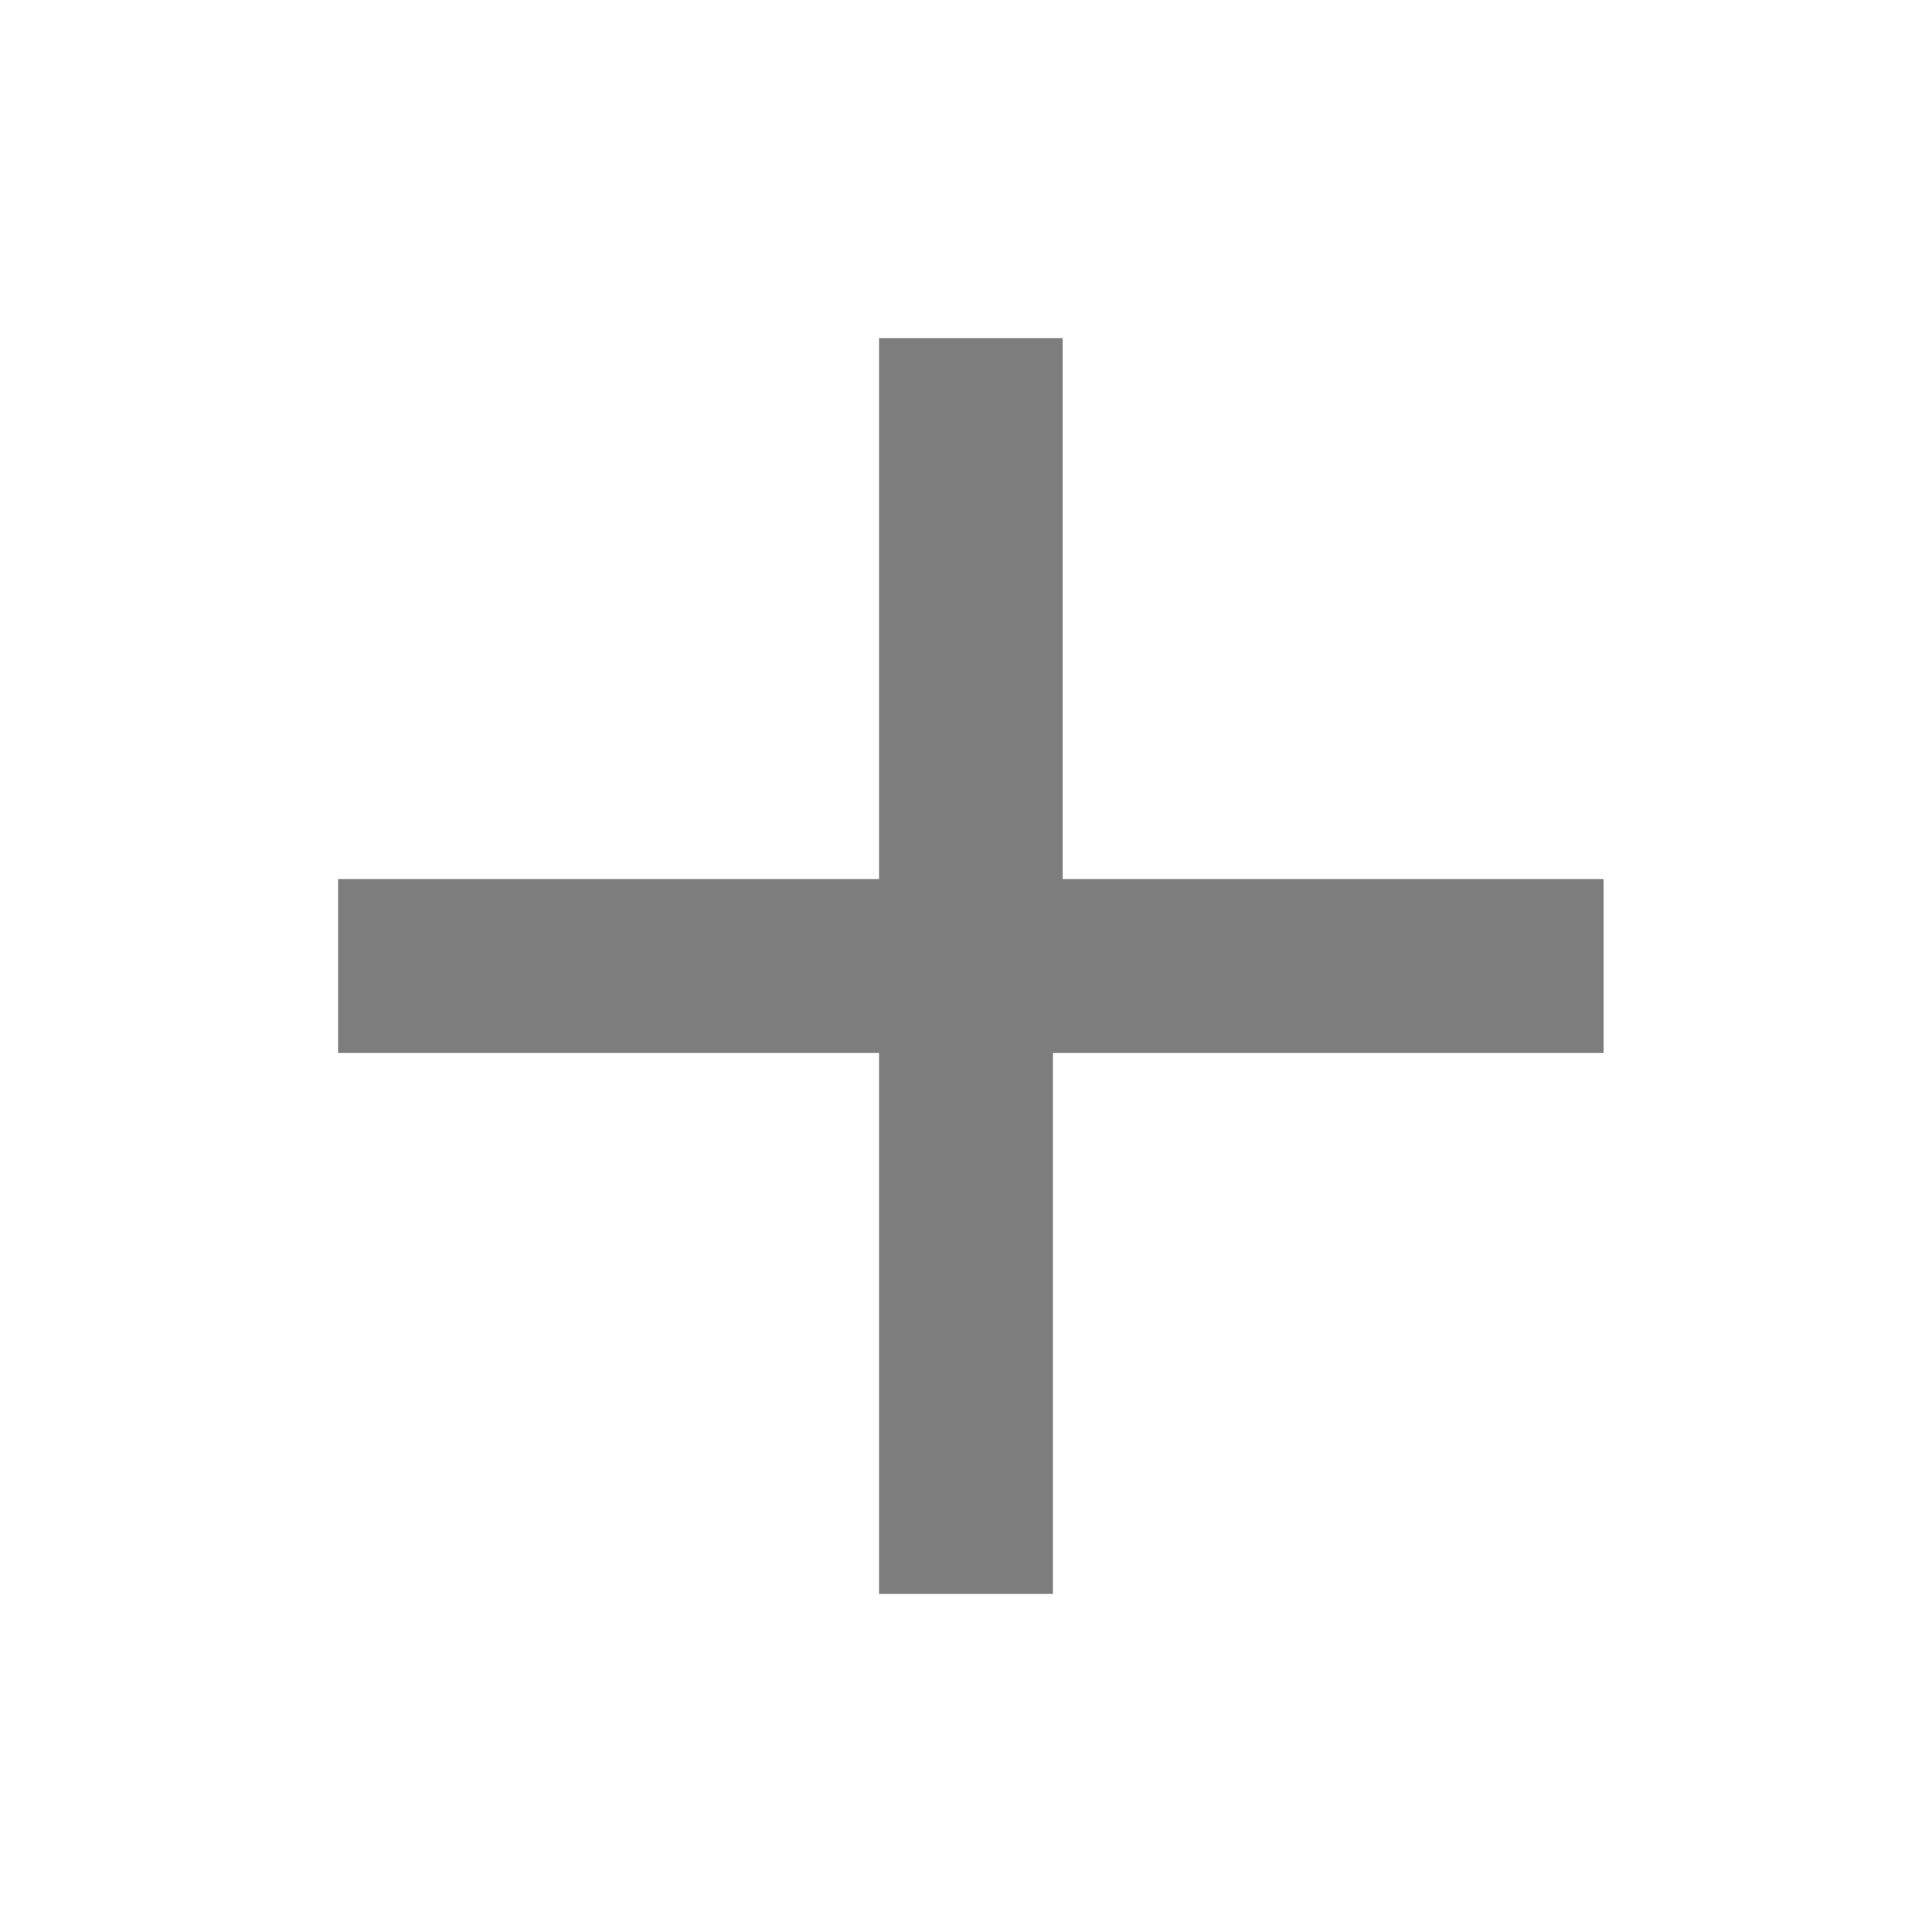
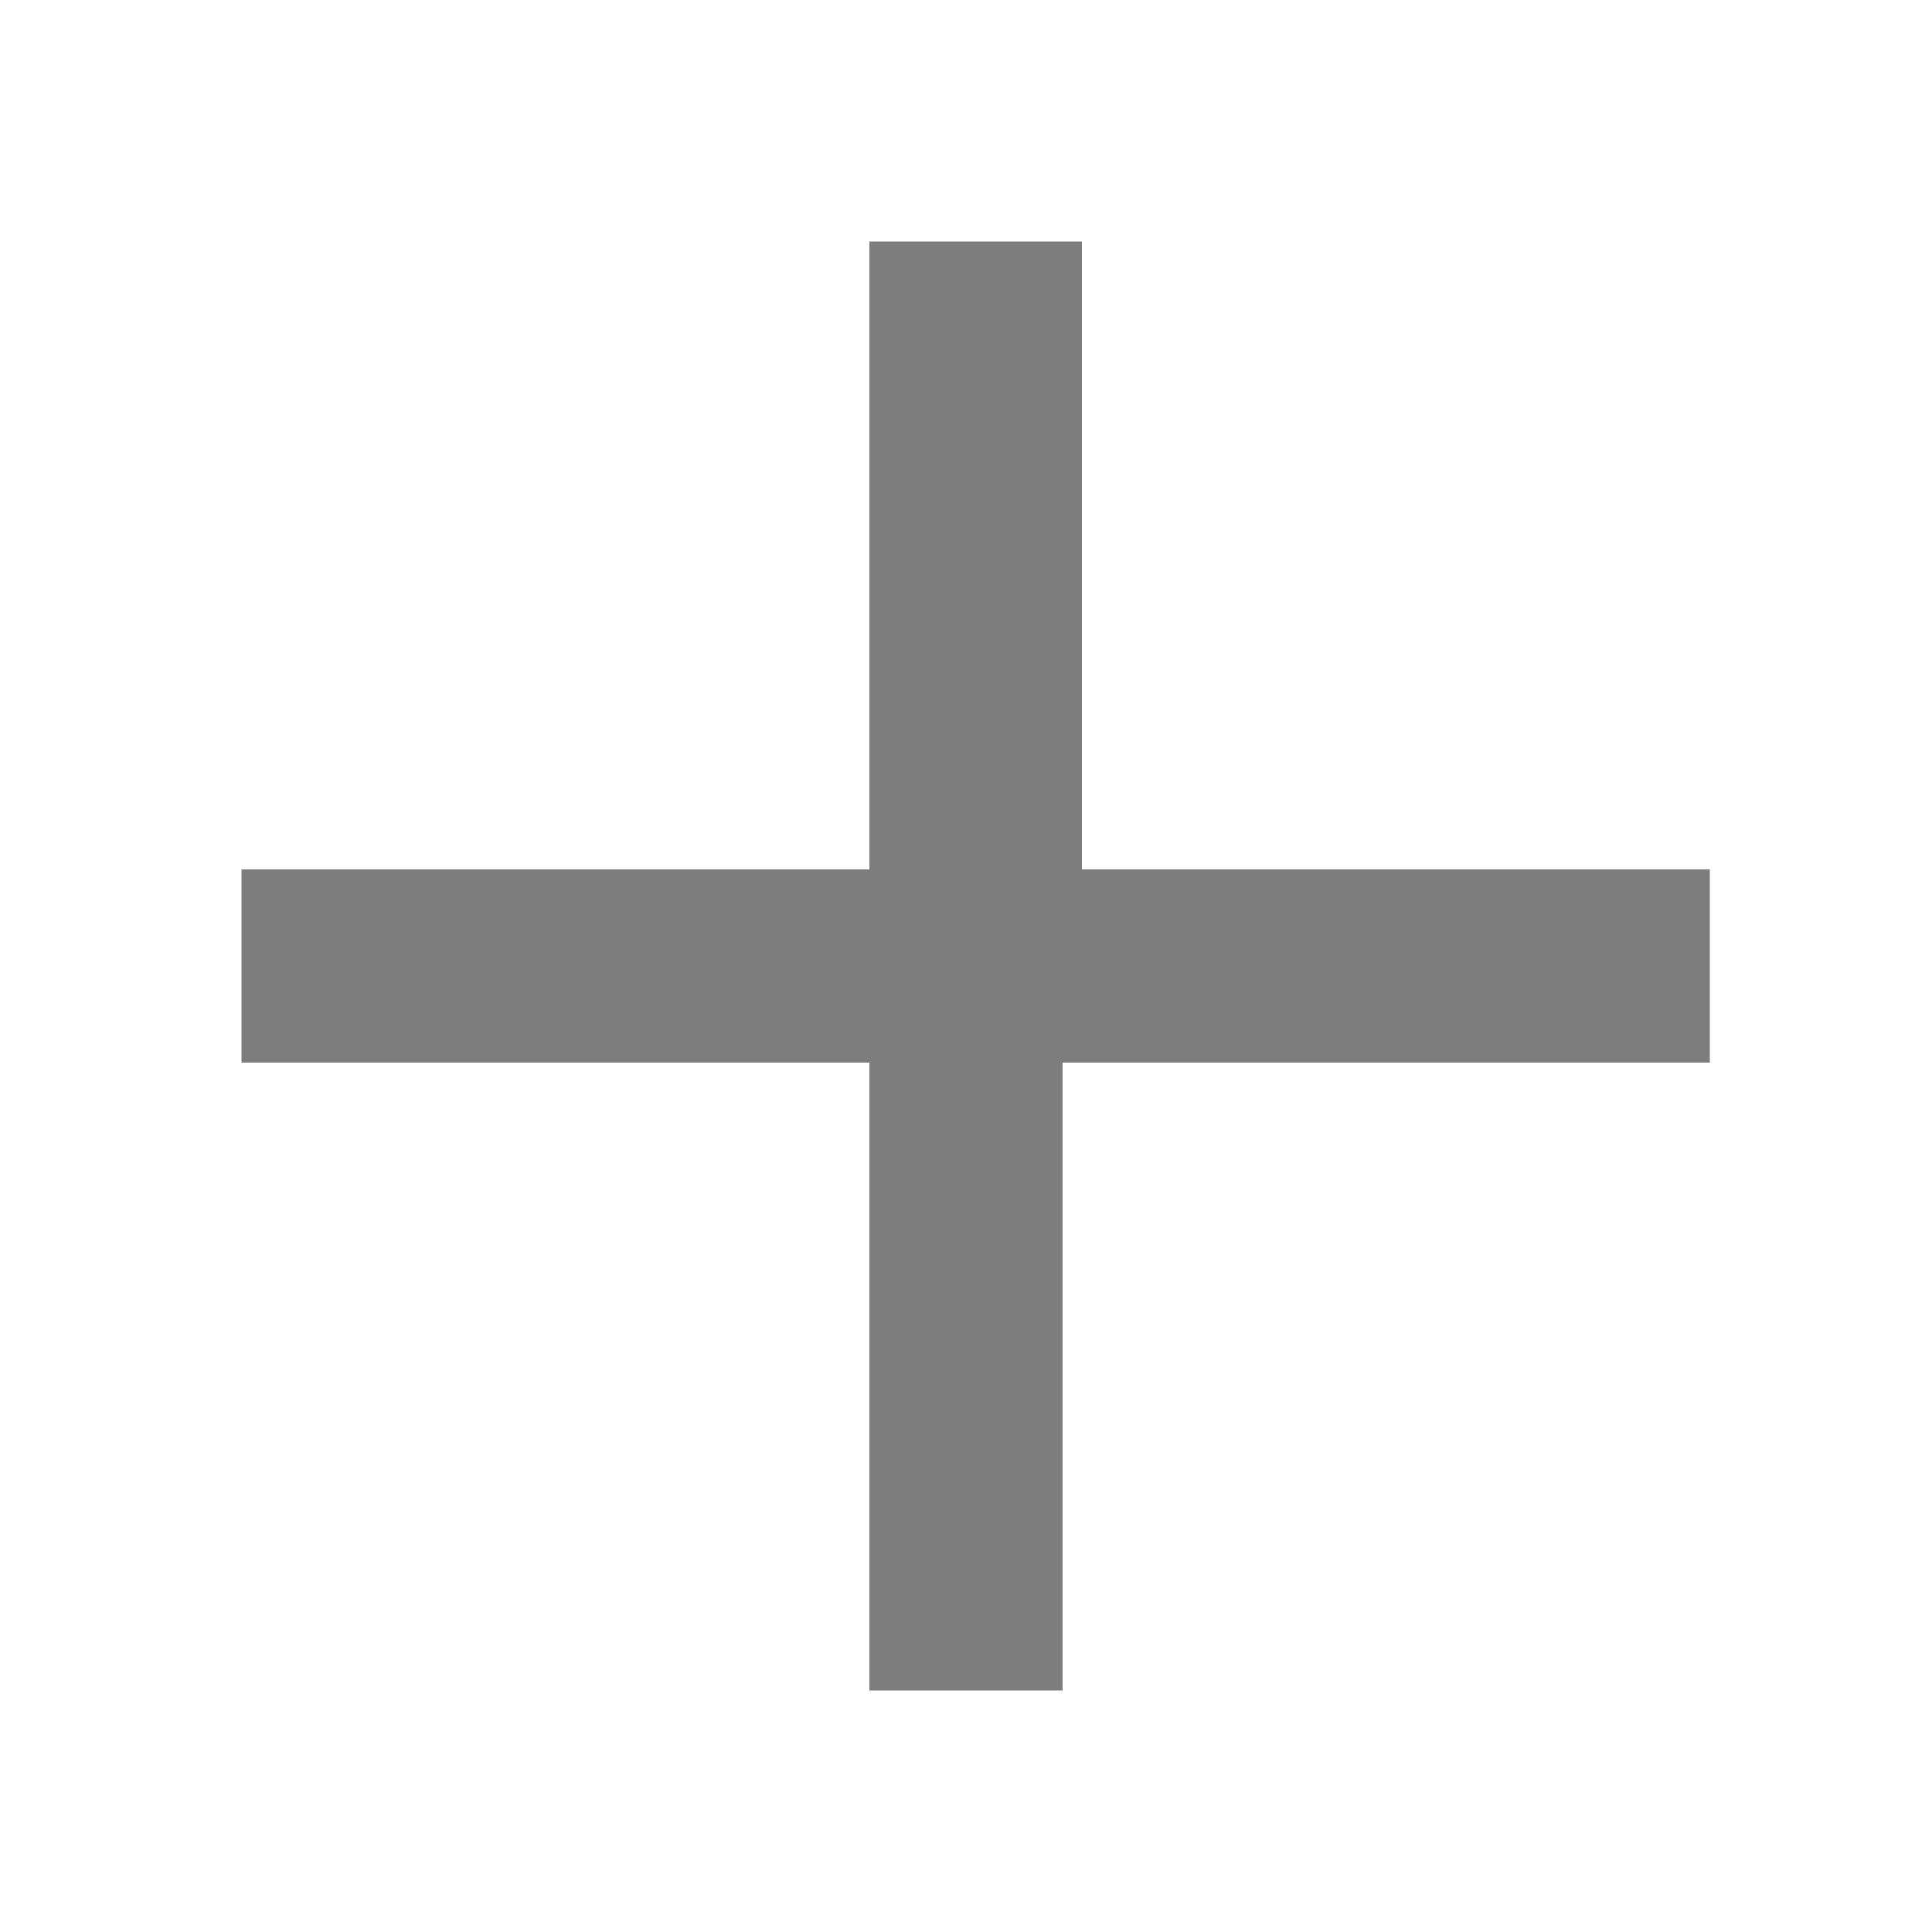
<svg xmlns="http://www.w3.org/2000/svg" version="1.1" id="图层_1" x="0px" y="0px" viewBox="0 0 20 20" style="enable-background:new 0 0 20 20;" xml:space="preserve" height="20" width="20">
  <style type="text/css">
- 	.st0{opacity:0.51;}
+ 	.st0{opacity:0.51;enable-background:new    ;}
</style>
-   <path class="st0" d="M16.5,10.9h-5.6v5.6H9.1v-5.6H3.5V9.1h5.6V3.5h1.9v5.6h5.6V10.9z" />
+   <path class="st0" d="M17.5,11H11v6.5H9V11H2.5V9H9V2.5h2.2V9h6.5V11H17.5z" />
</svg>
